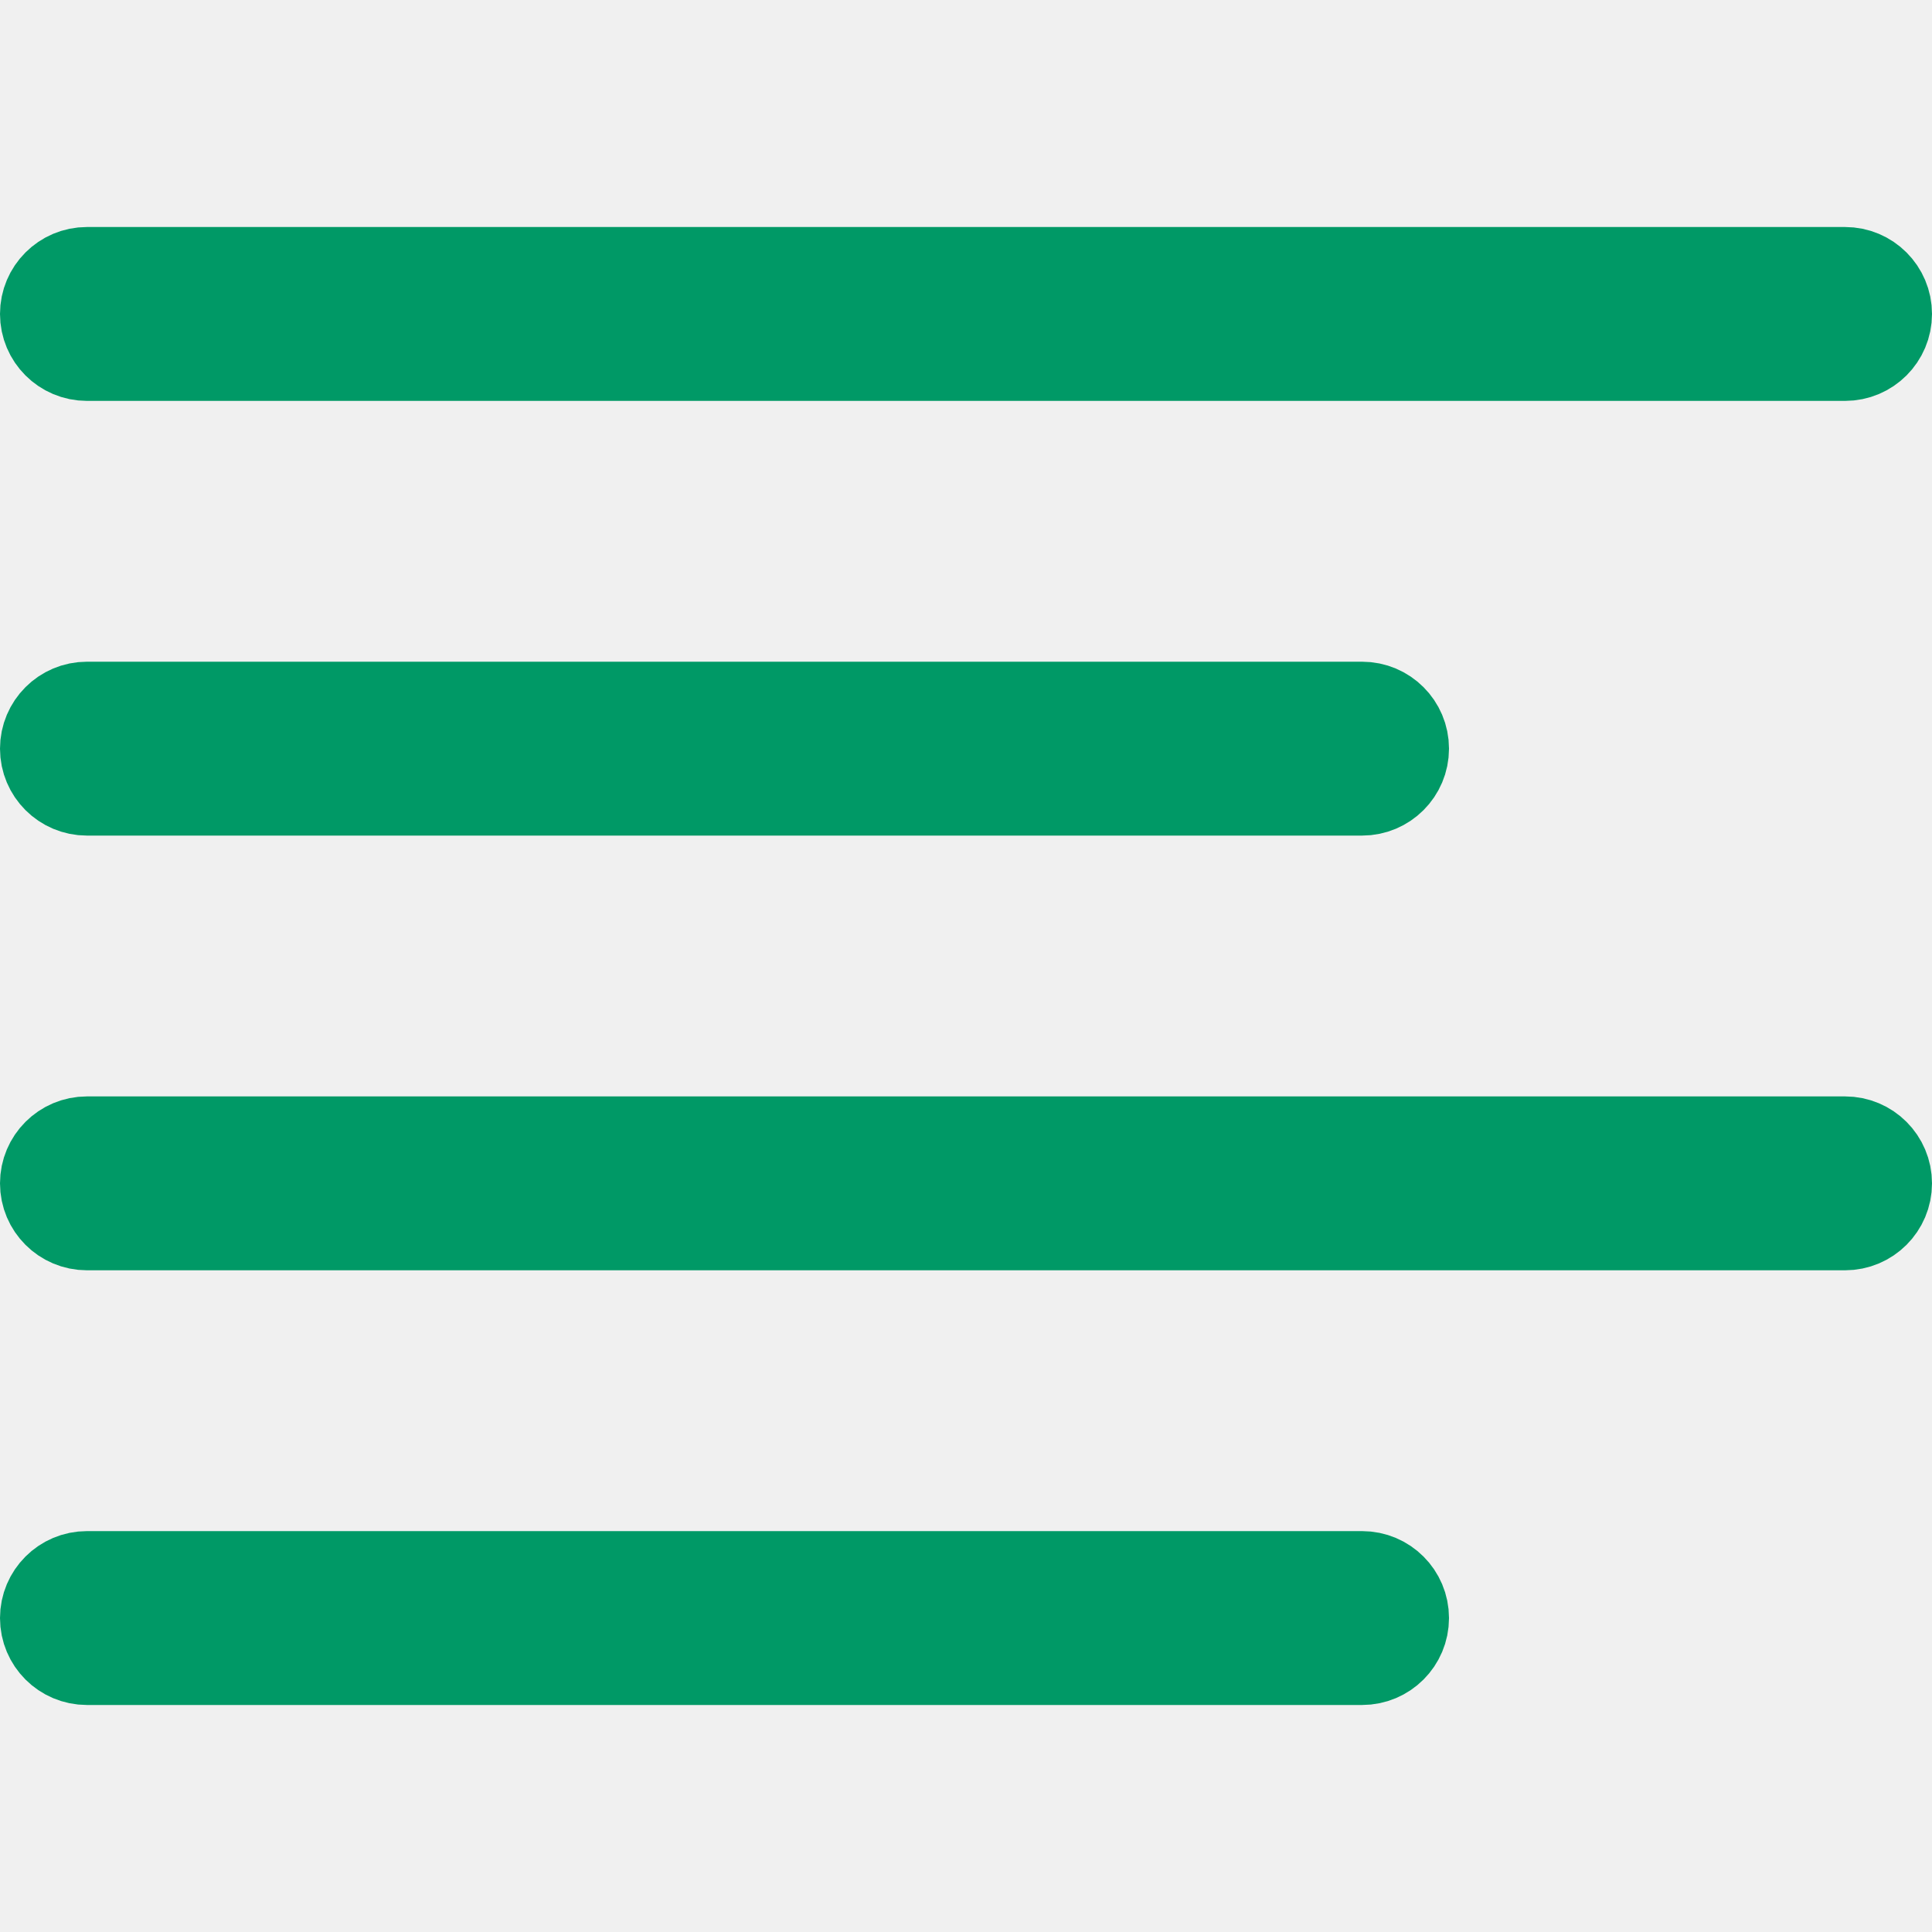
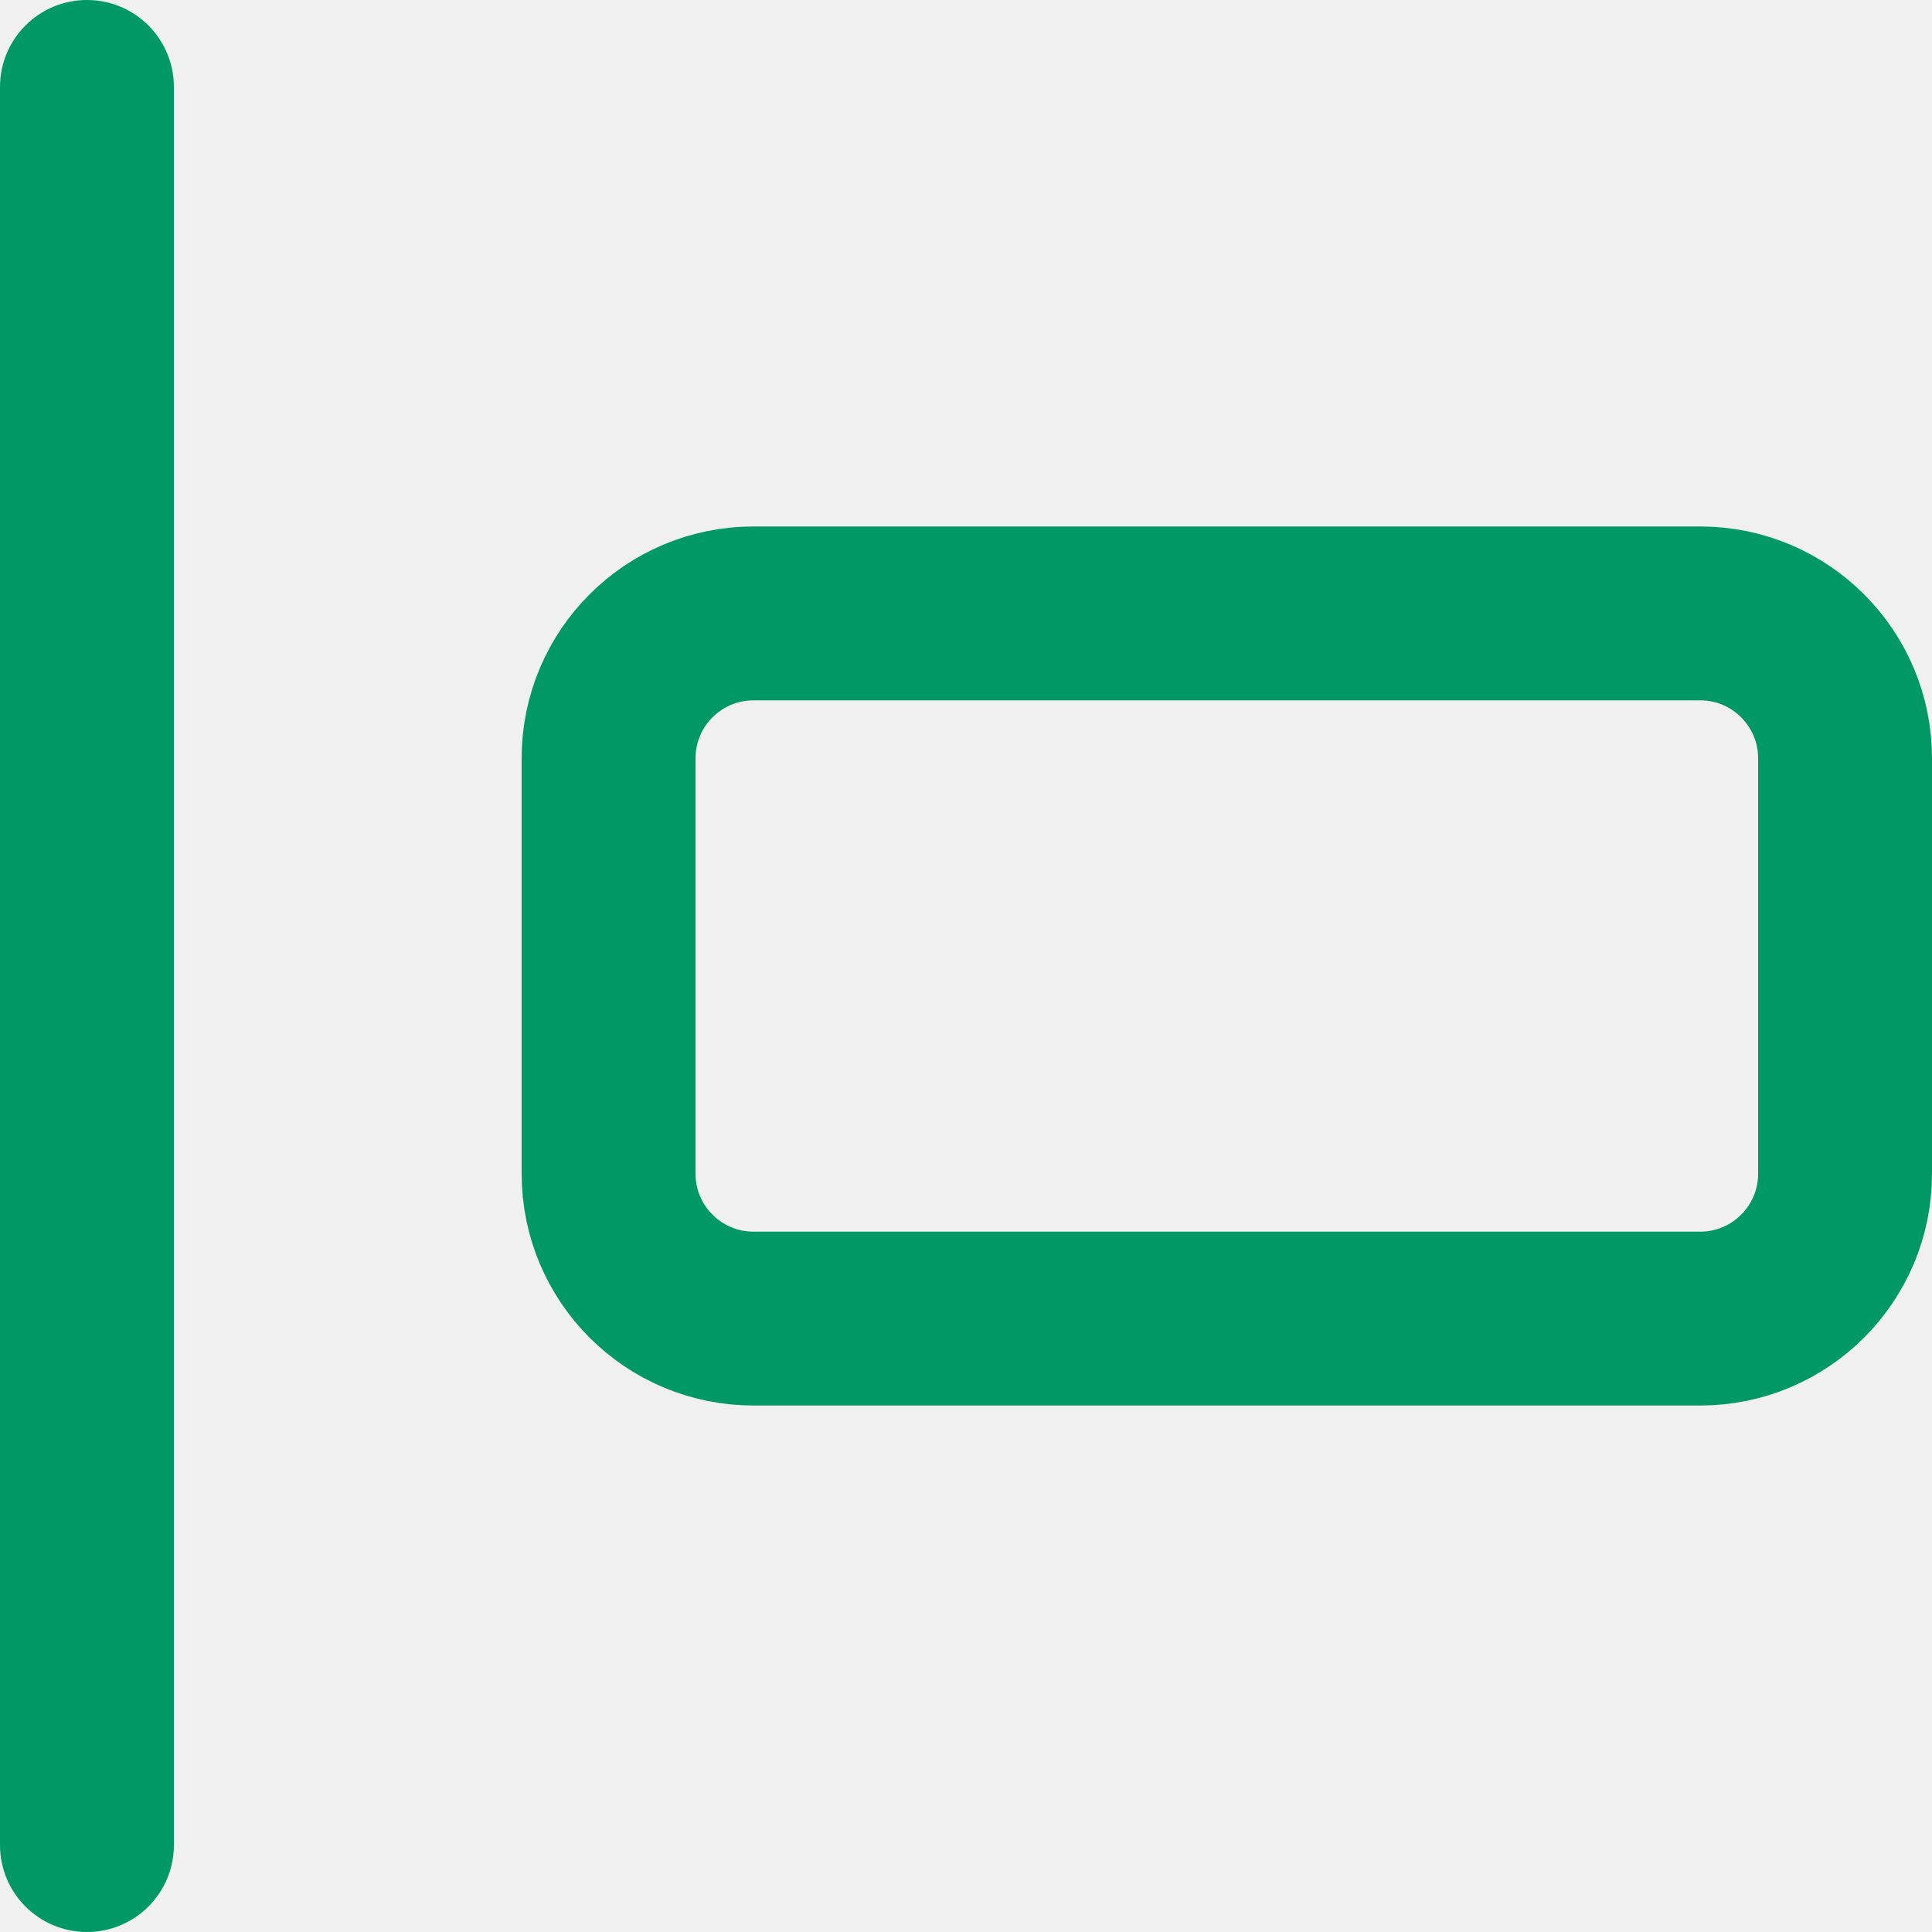
<svg xmlns="http://www.w3.org/2000/svg" width="400" height="400" viewBox="0 0 400 400" fill="none">
-   <path d="M382 56H18C13.029 56 9 60.029 9 65C9 69.971 13.029 74 18 74H382C386.971 74 391 69.971 391 65C391 60.029 386.971 56 382 56Z" stroke="#009966" stroke-width="18" />
-   <path d="M282 146H18C13.029 146 9 150.029 9 155C9 159.971 13.029 164 18 164H282C286.971 164 291 159.971 291 155C291 150.029 286.971 146 282 146Z" stroke="#009966" stroke-width="18" />
-   <path d="M382 236H18C13.029 236 9 240.029 9 245C9 249.971 13.029 254 18 254H382C386.971 254 391 249.971 391 245C391 240.029 386.971 236 382 236Z" stroke="#009966" stroke-width="18" />
-   <path d="M282 326H18C13.029 326 9 330.029 9 335C9 339.971 13.029 344 18 344H282C286.971 344 291 339.971 291 335C291 330.029 286.971 326 282 326Z" stroke="#009966" stroke-width="18" />
+   <g clip-path="url(#clip0_0_1)">
+     <mask id="path-1-inside-1_0_1" fill="white">
+       <path d="M18 0C27.941 0 36 8.059 36 18L36 382C36 391.941 27.941 400 18 400V400C8.059 400 -5.66244e-07 391.941 -5.66244e-07 382L-5.66244e-07 18C-5.66244e-07 8.059 8.059 0 18 0V0Z" />
+     </mask>
+     <path d="M0 18L0 382H72L72 18L0 18ZM36 382L36 18L-36 18L-36 382H36ZM36 18C36 27.941 27.941 36 18 36L18 -36C-11.823 -36 -36 -11.823 -36 18L36 18ZM18 364C27.941 364 36 372.059 36 382H-36C-36 411.823 -11.823 436 18 436L18 364ZM0 382C0 372.059 8.059 364 18 364L18 436C47.823 436 72 411.823 72 382H0ZM72 18C72 -11.823 47.823 -36 18 -36L18 36C8.059 36 0 27.941 0 18L72 18Z" fill="#009966" mask="url(#path-1-inside-1_0_1)" />
+     <path d="M382 157V243C382 259.569 368.569 273 352 273L156 273C139.431 273 126 259.569 126 243V157C126 140.431 139.431 127 156 127L352 127C368.569 127 382 140.431 382 157Z" stroke="#009966" stroke-width="36" />
+   </g>
+   <defs>
+     <clipPath id="clip0_0_1">
+       <rect width="400" height="400" fill="white" transform="translate(400) rotate(90)" />
+     </clipPath>
+   </defs>
</svg>
